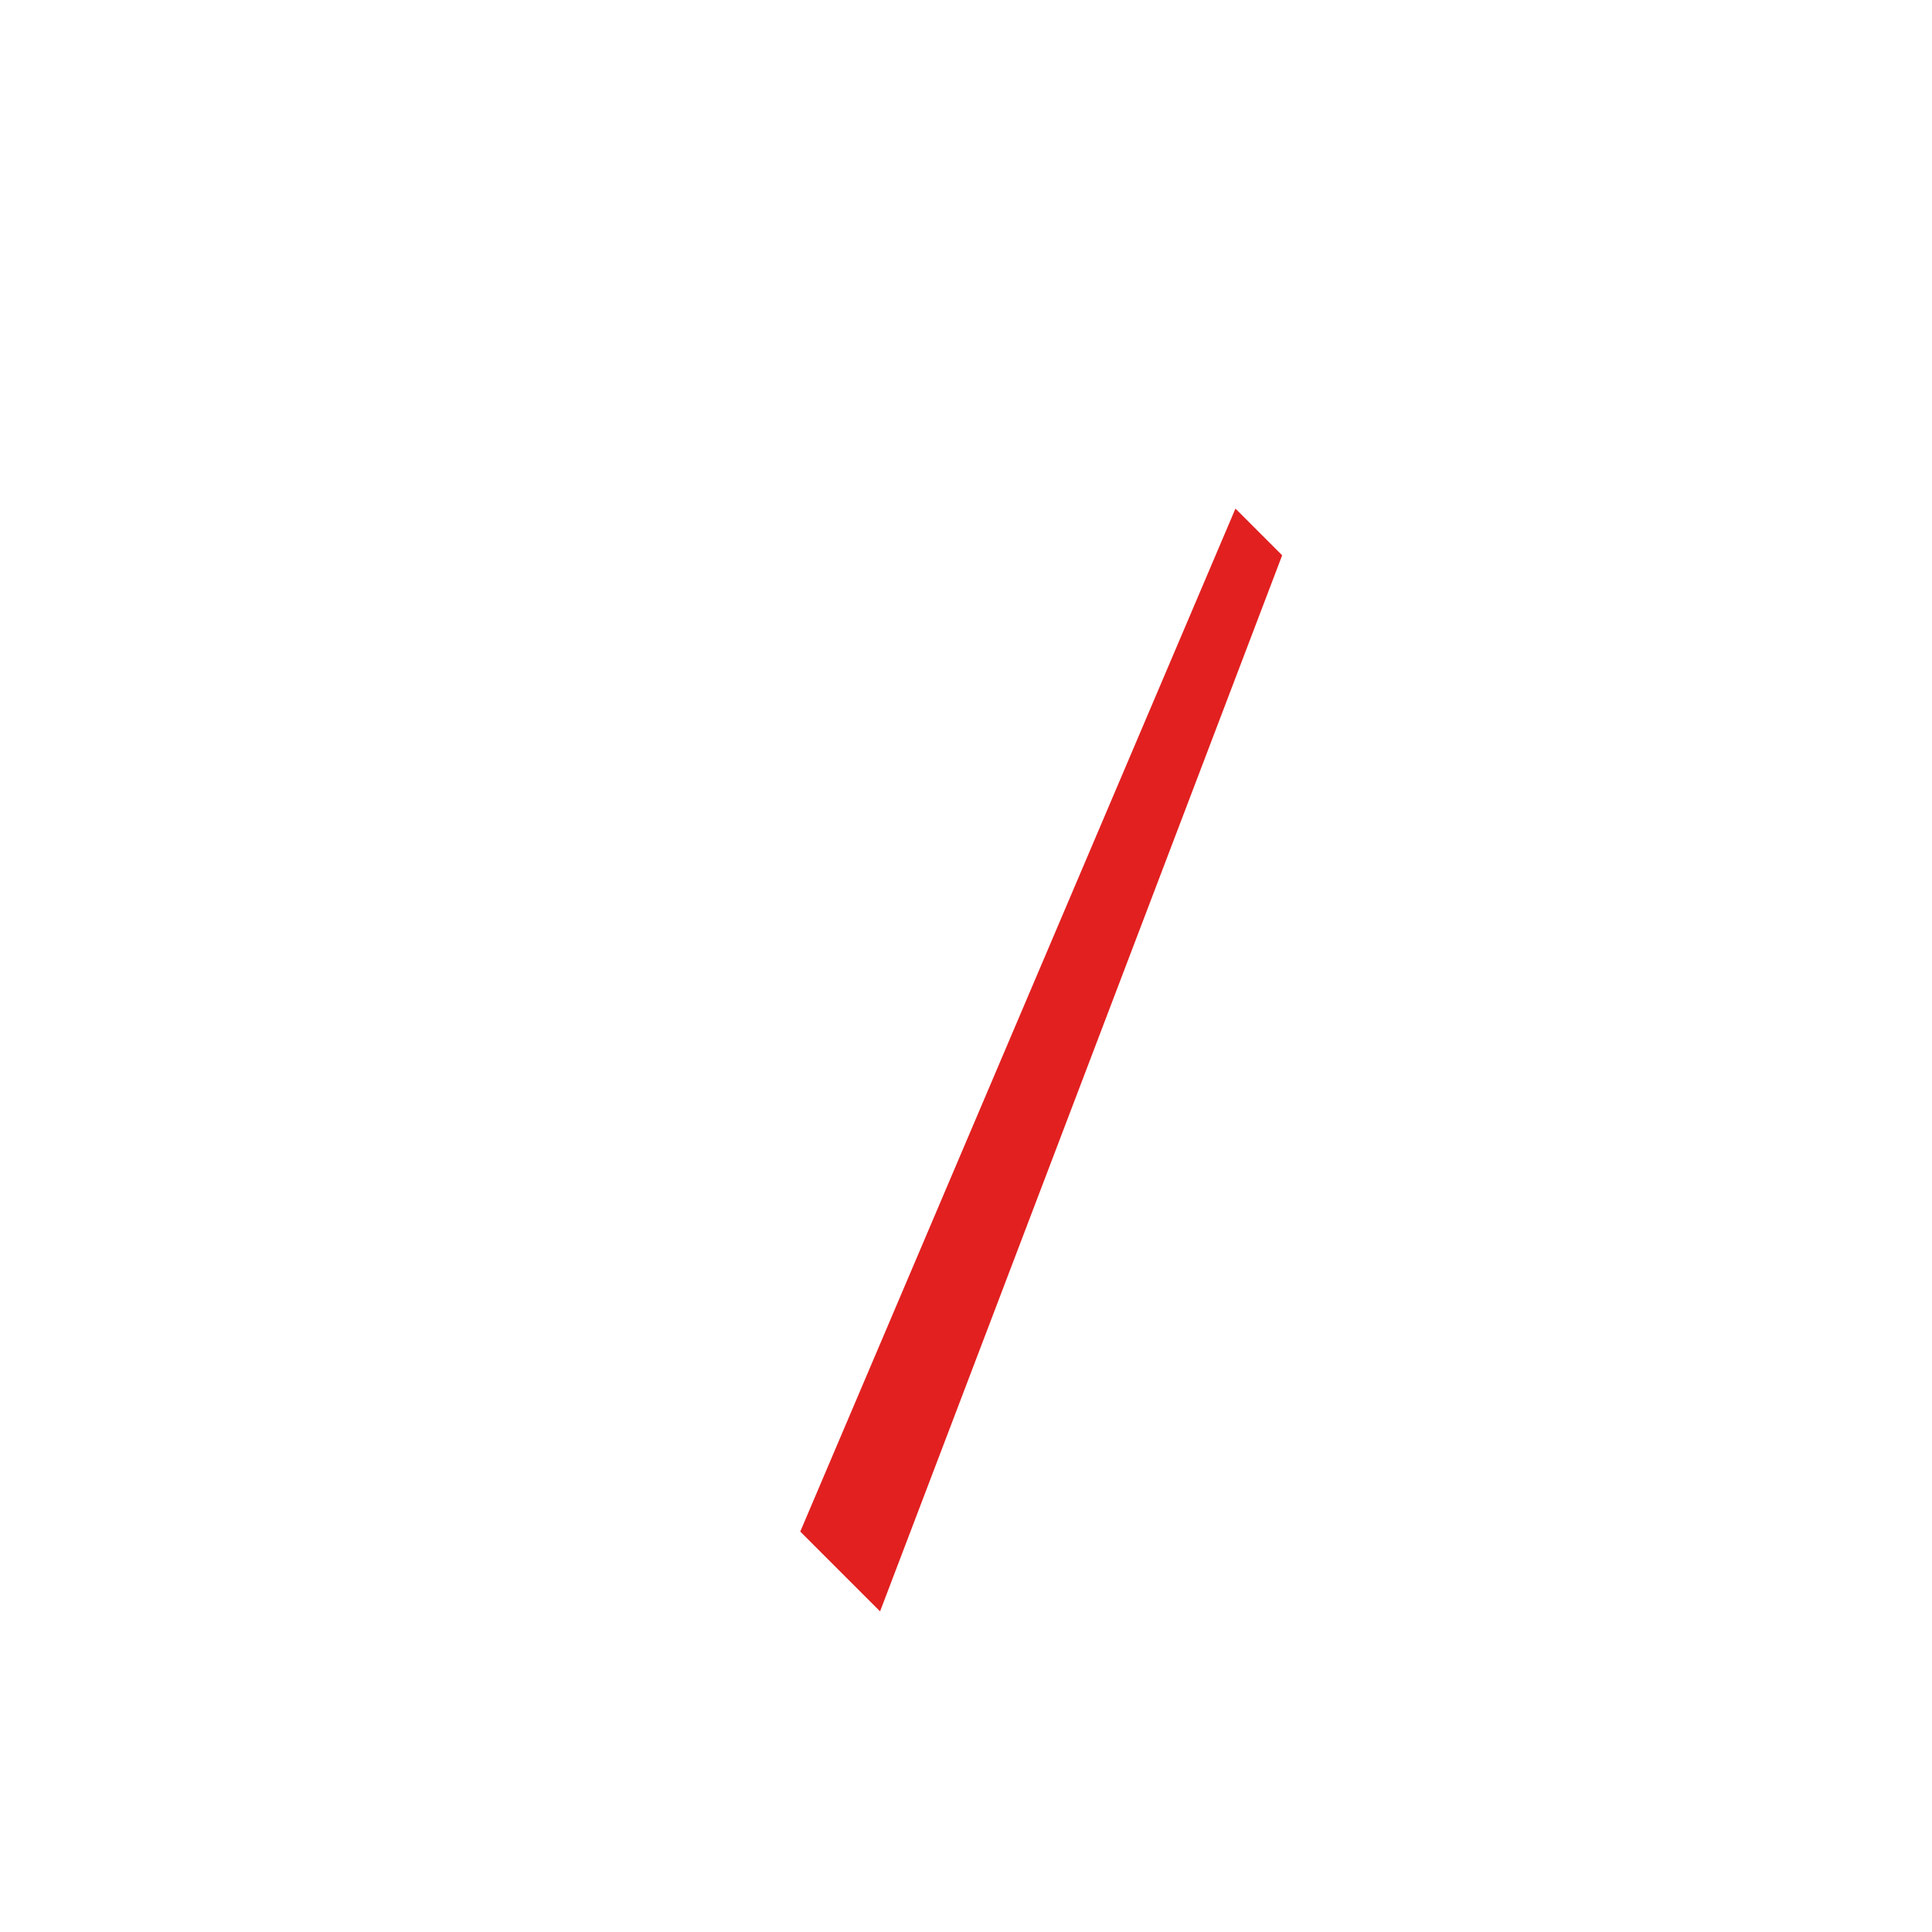
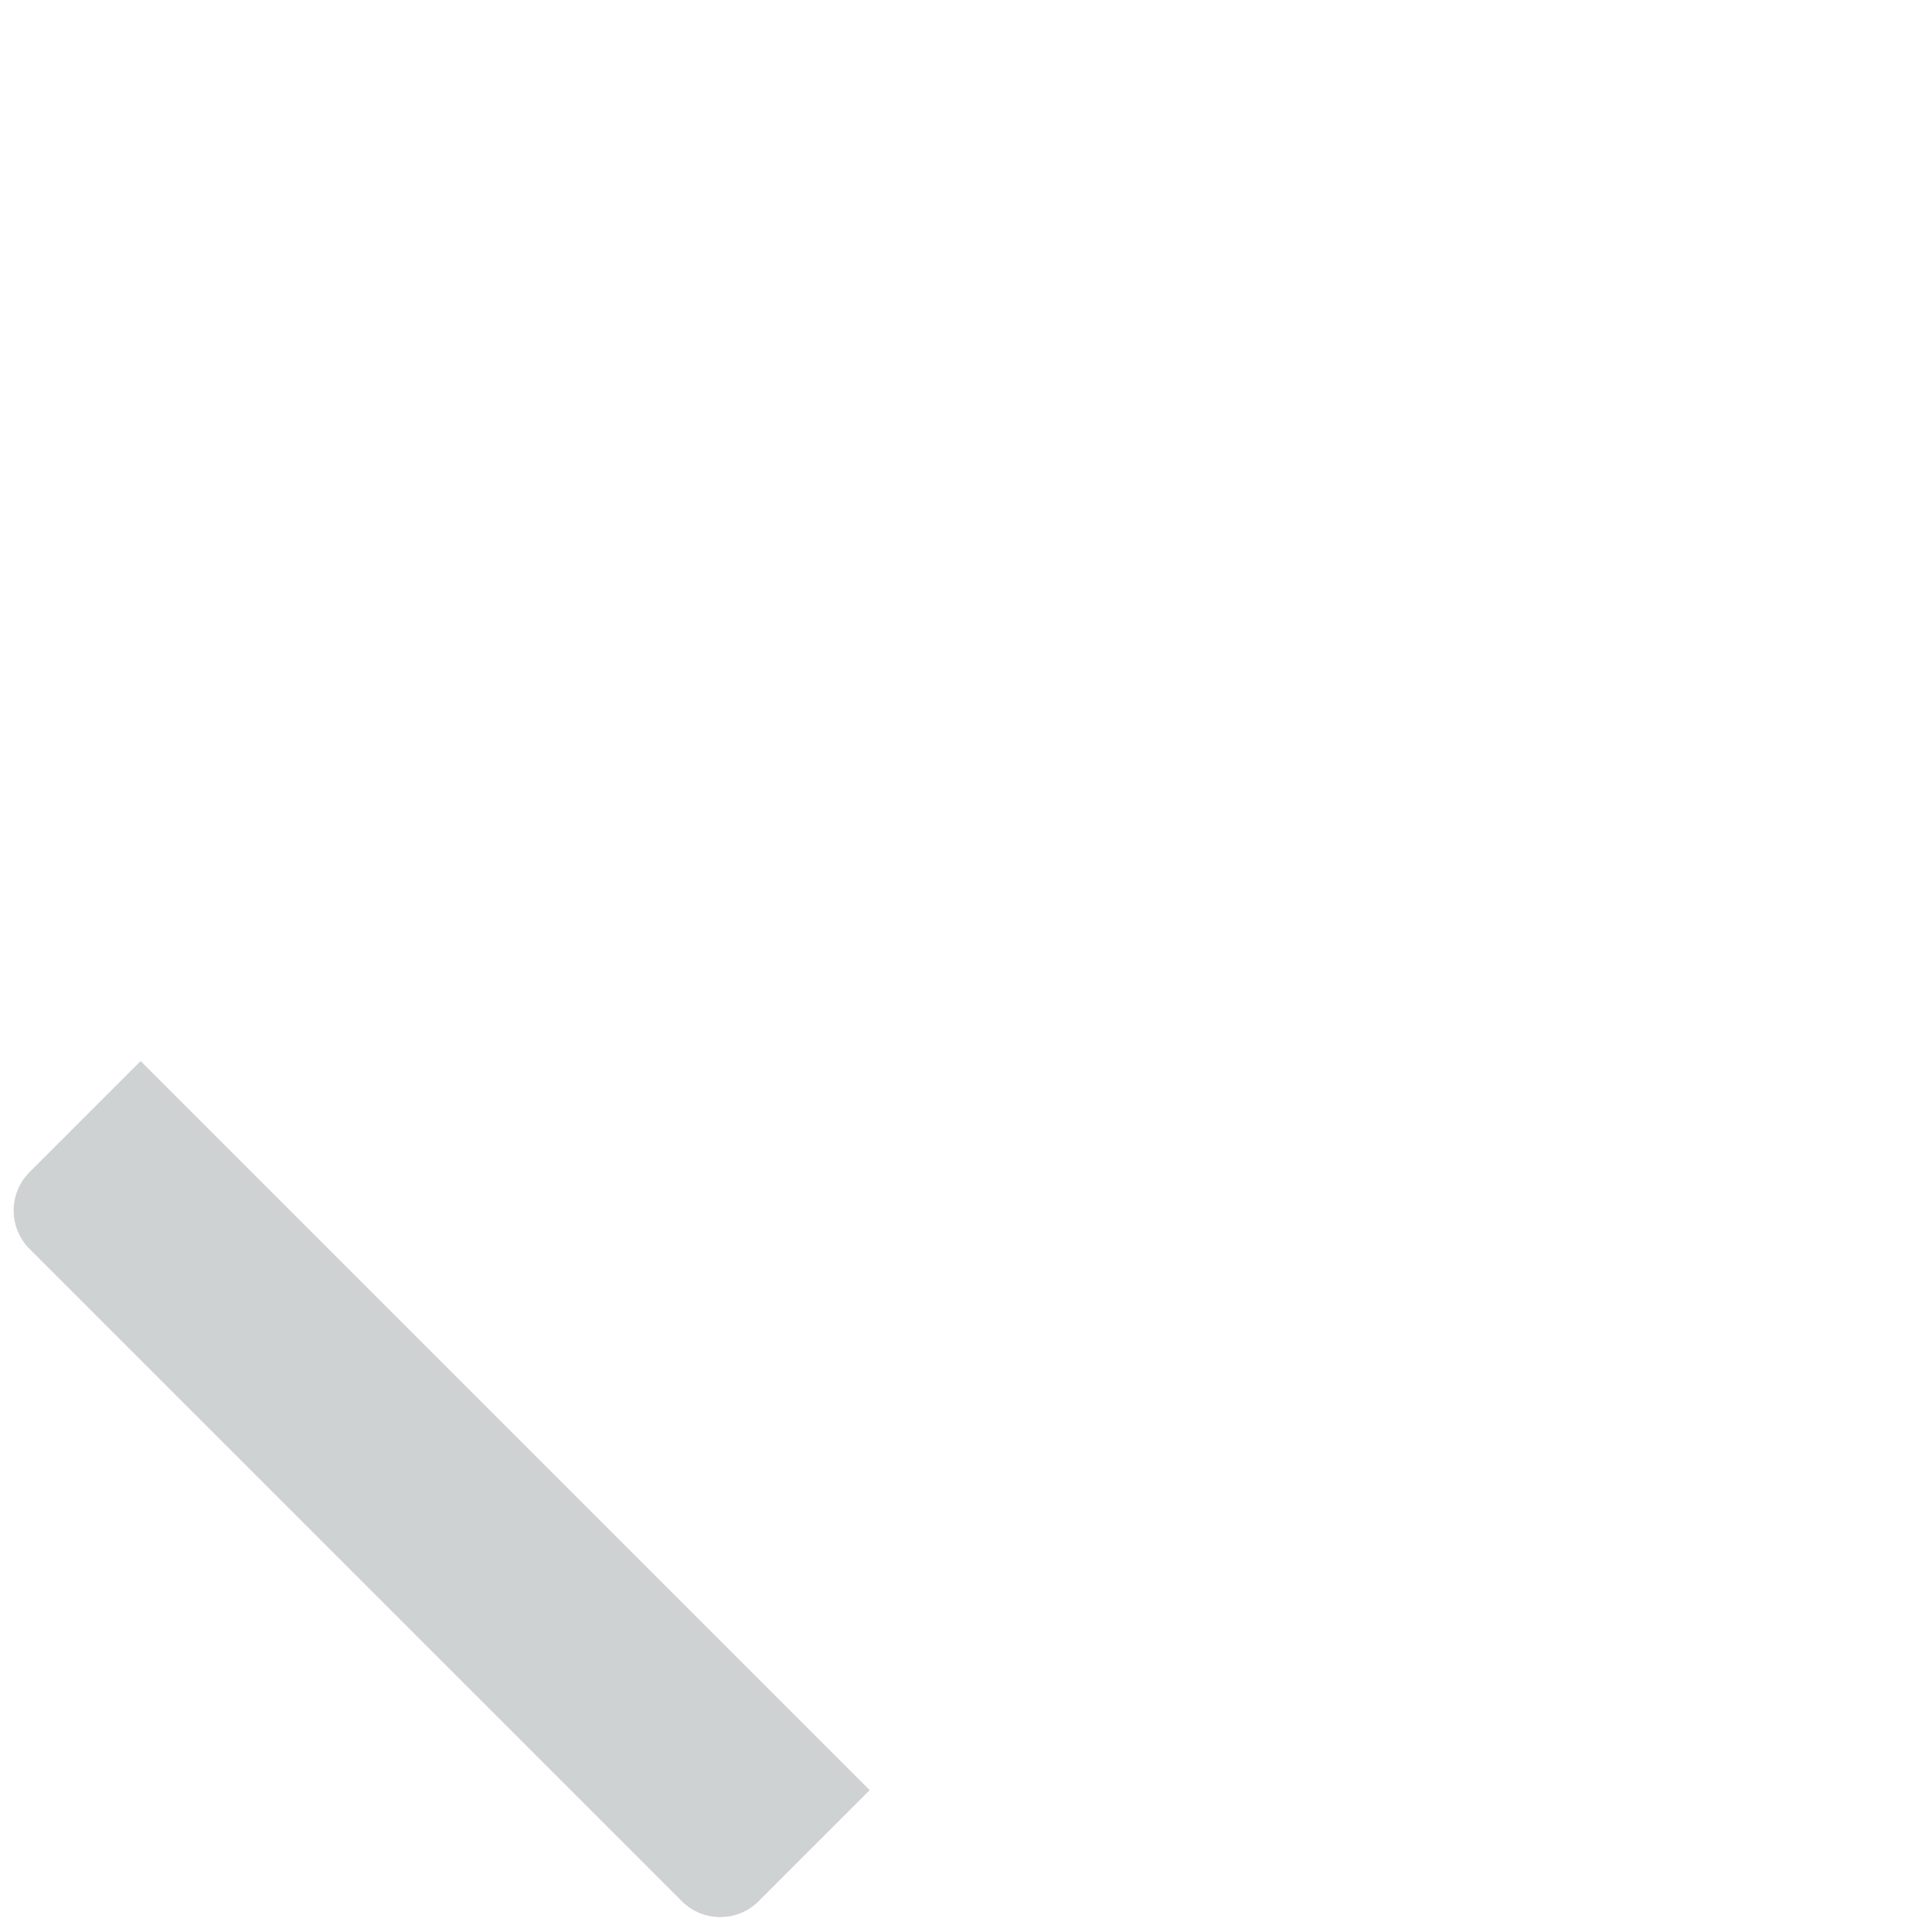
<svg xmlns="http://www.w3.org/2000/svg" version="1.1" x="0px" y="0px" viewBox="0 0 512 512" enable-background="new 0 0 512 512" xml:space="preserve">
  <g id="Layer_5">
-     <path fill="#E22020" d="M327.407,134.783l12.38,12.38L233.228,427.036l-21.151-21.151L327.407,134.783z" />
+     <path fill="#CFD2D3" d="M7.836,330.984l172.852,172.852c5.624,5.624,14.741,5.624,20.365,0l29.432-29.432L37.268,281.188   L7.836,310.619C2.212,316.243,2.212,325.361,7.836,330.984z" />
  </g>
  <g id="Layer_1">
</g>
</svg>
